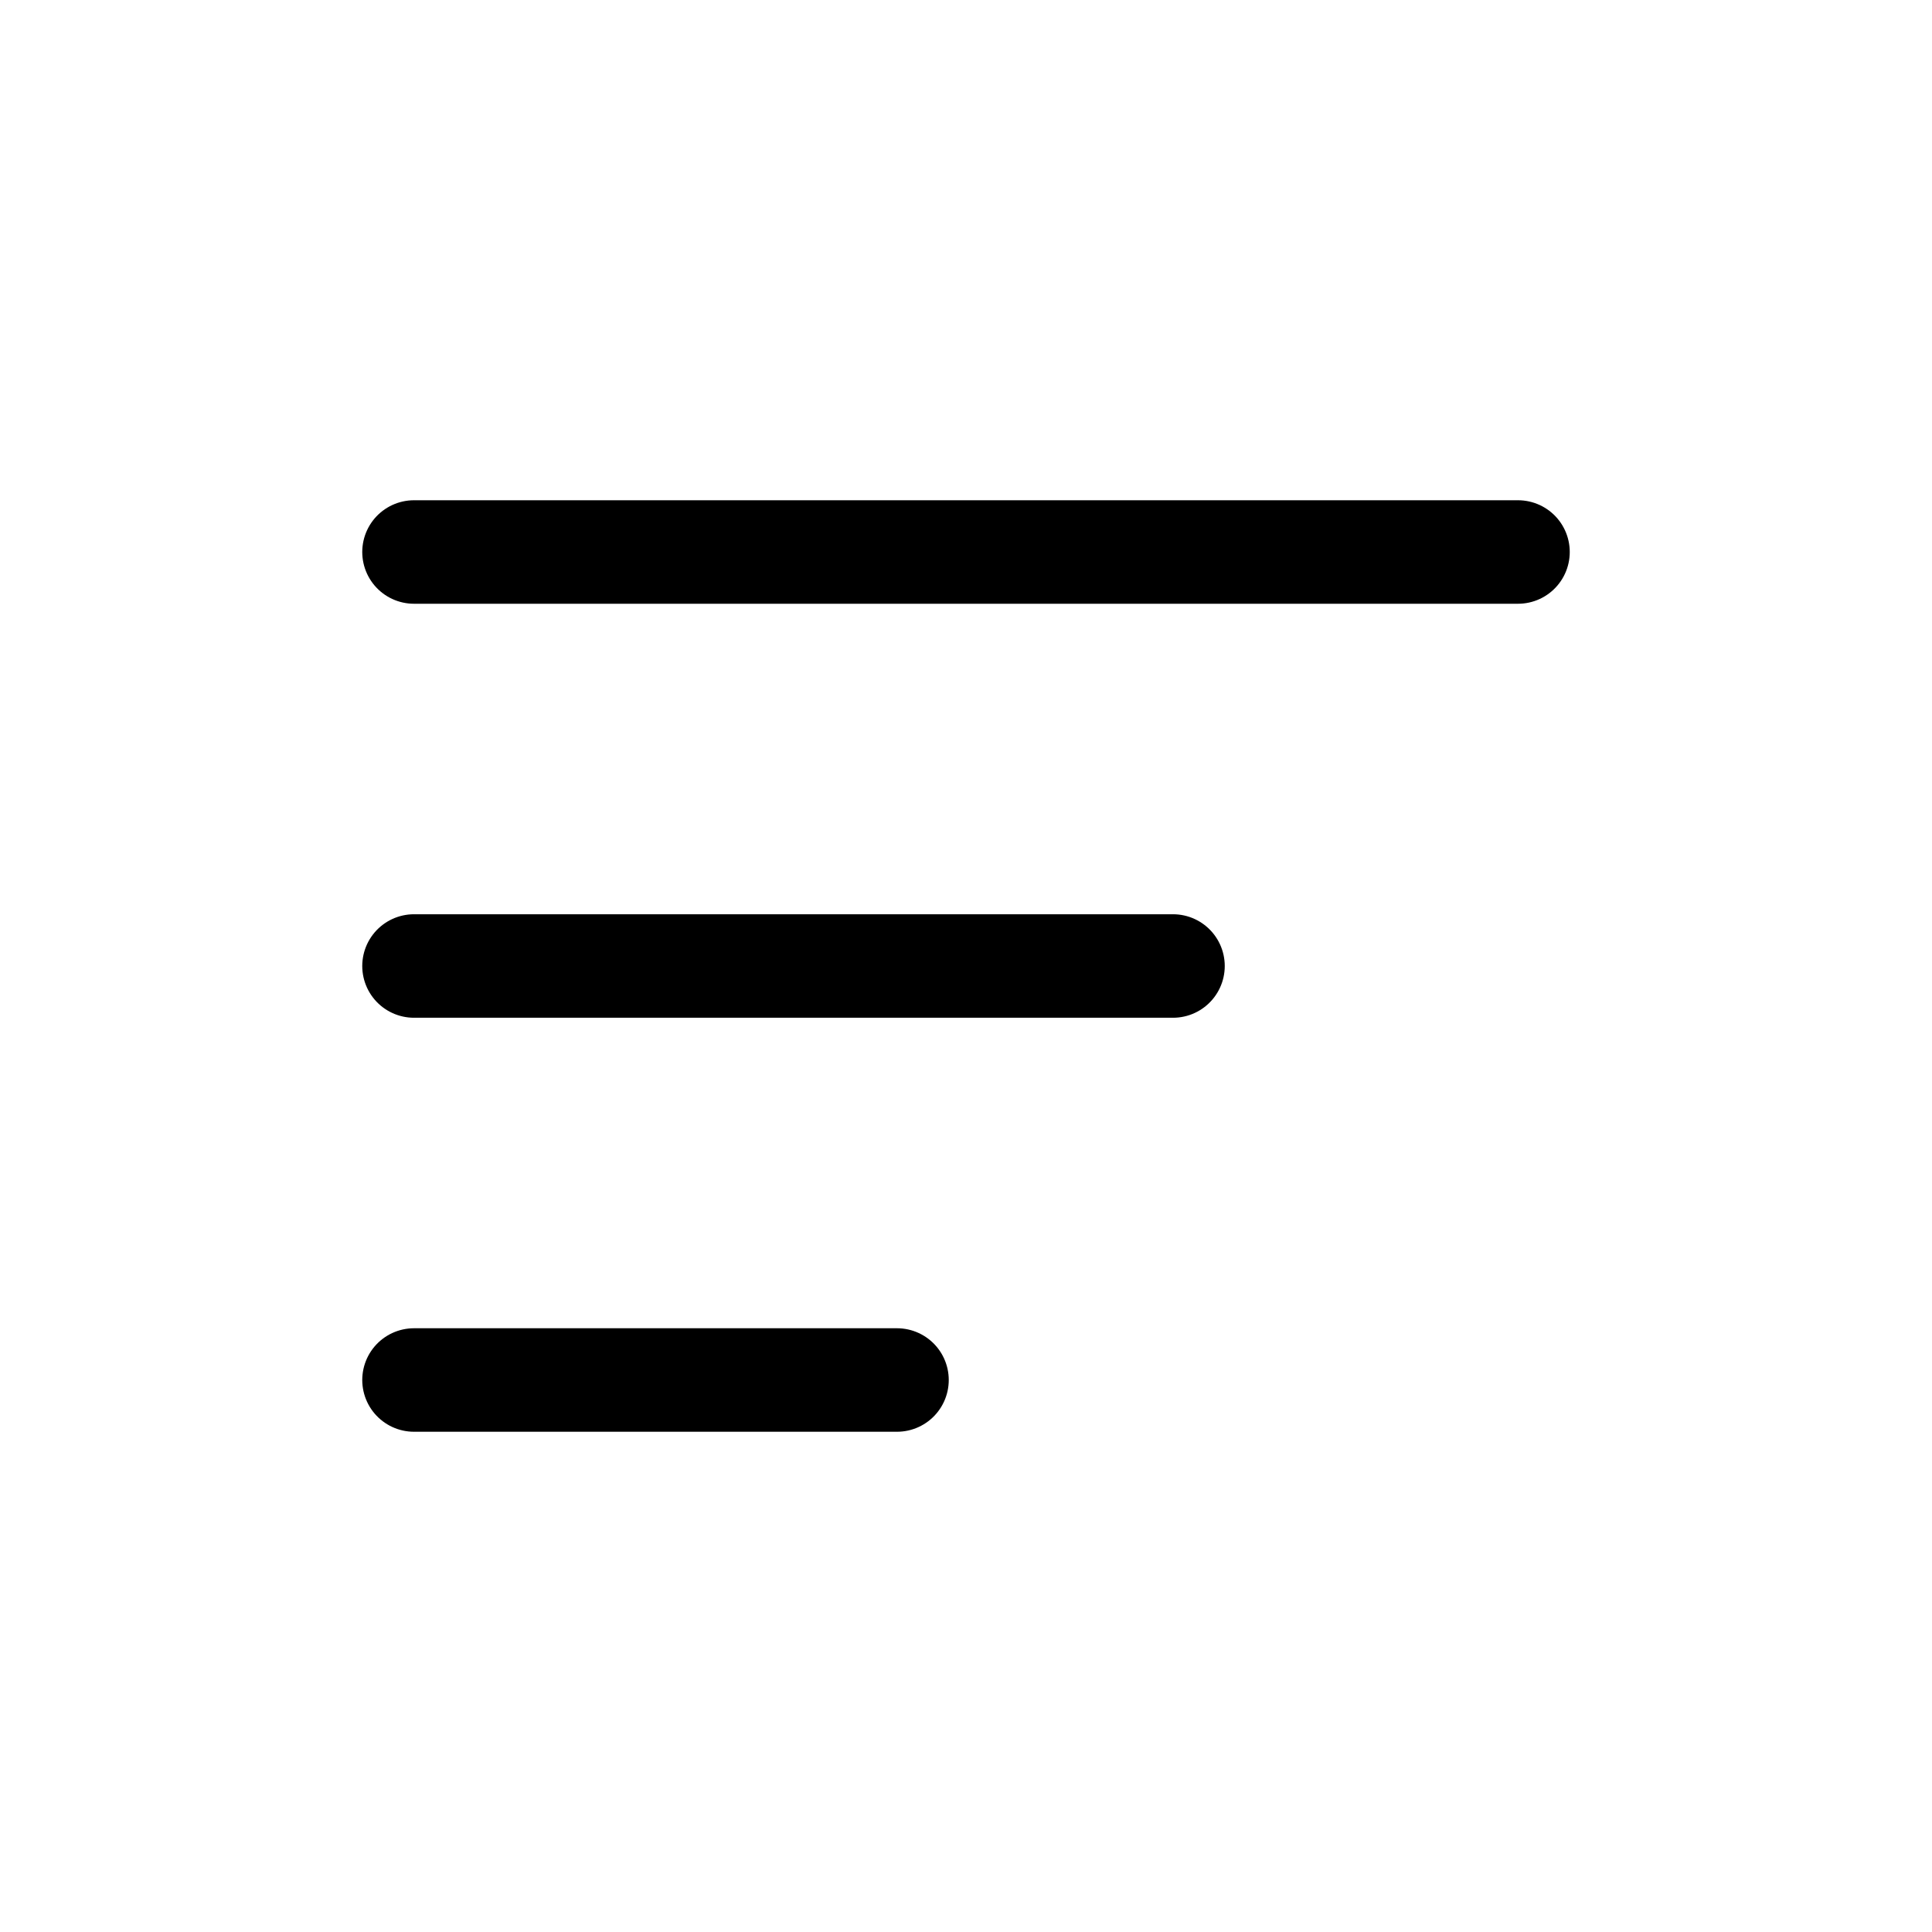
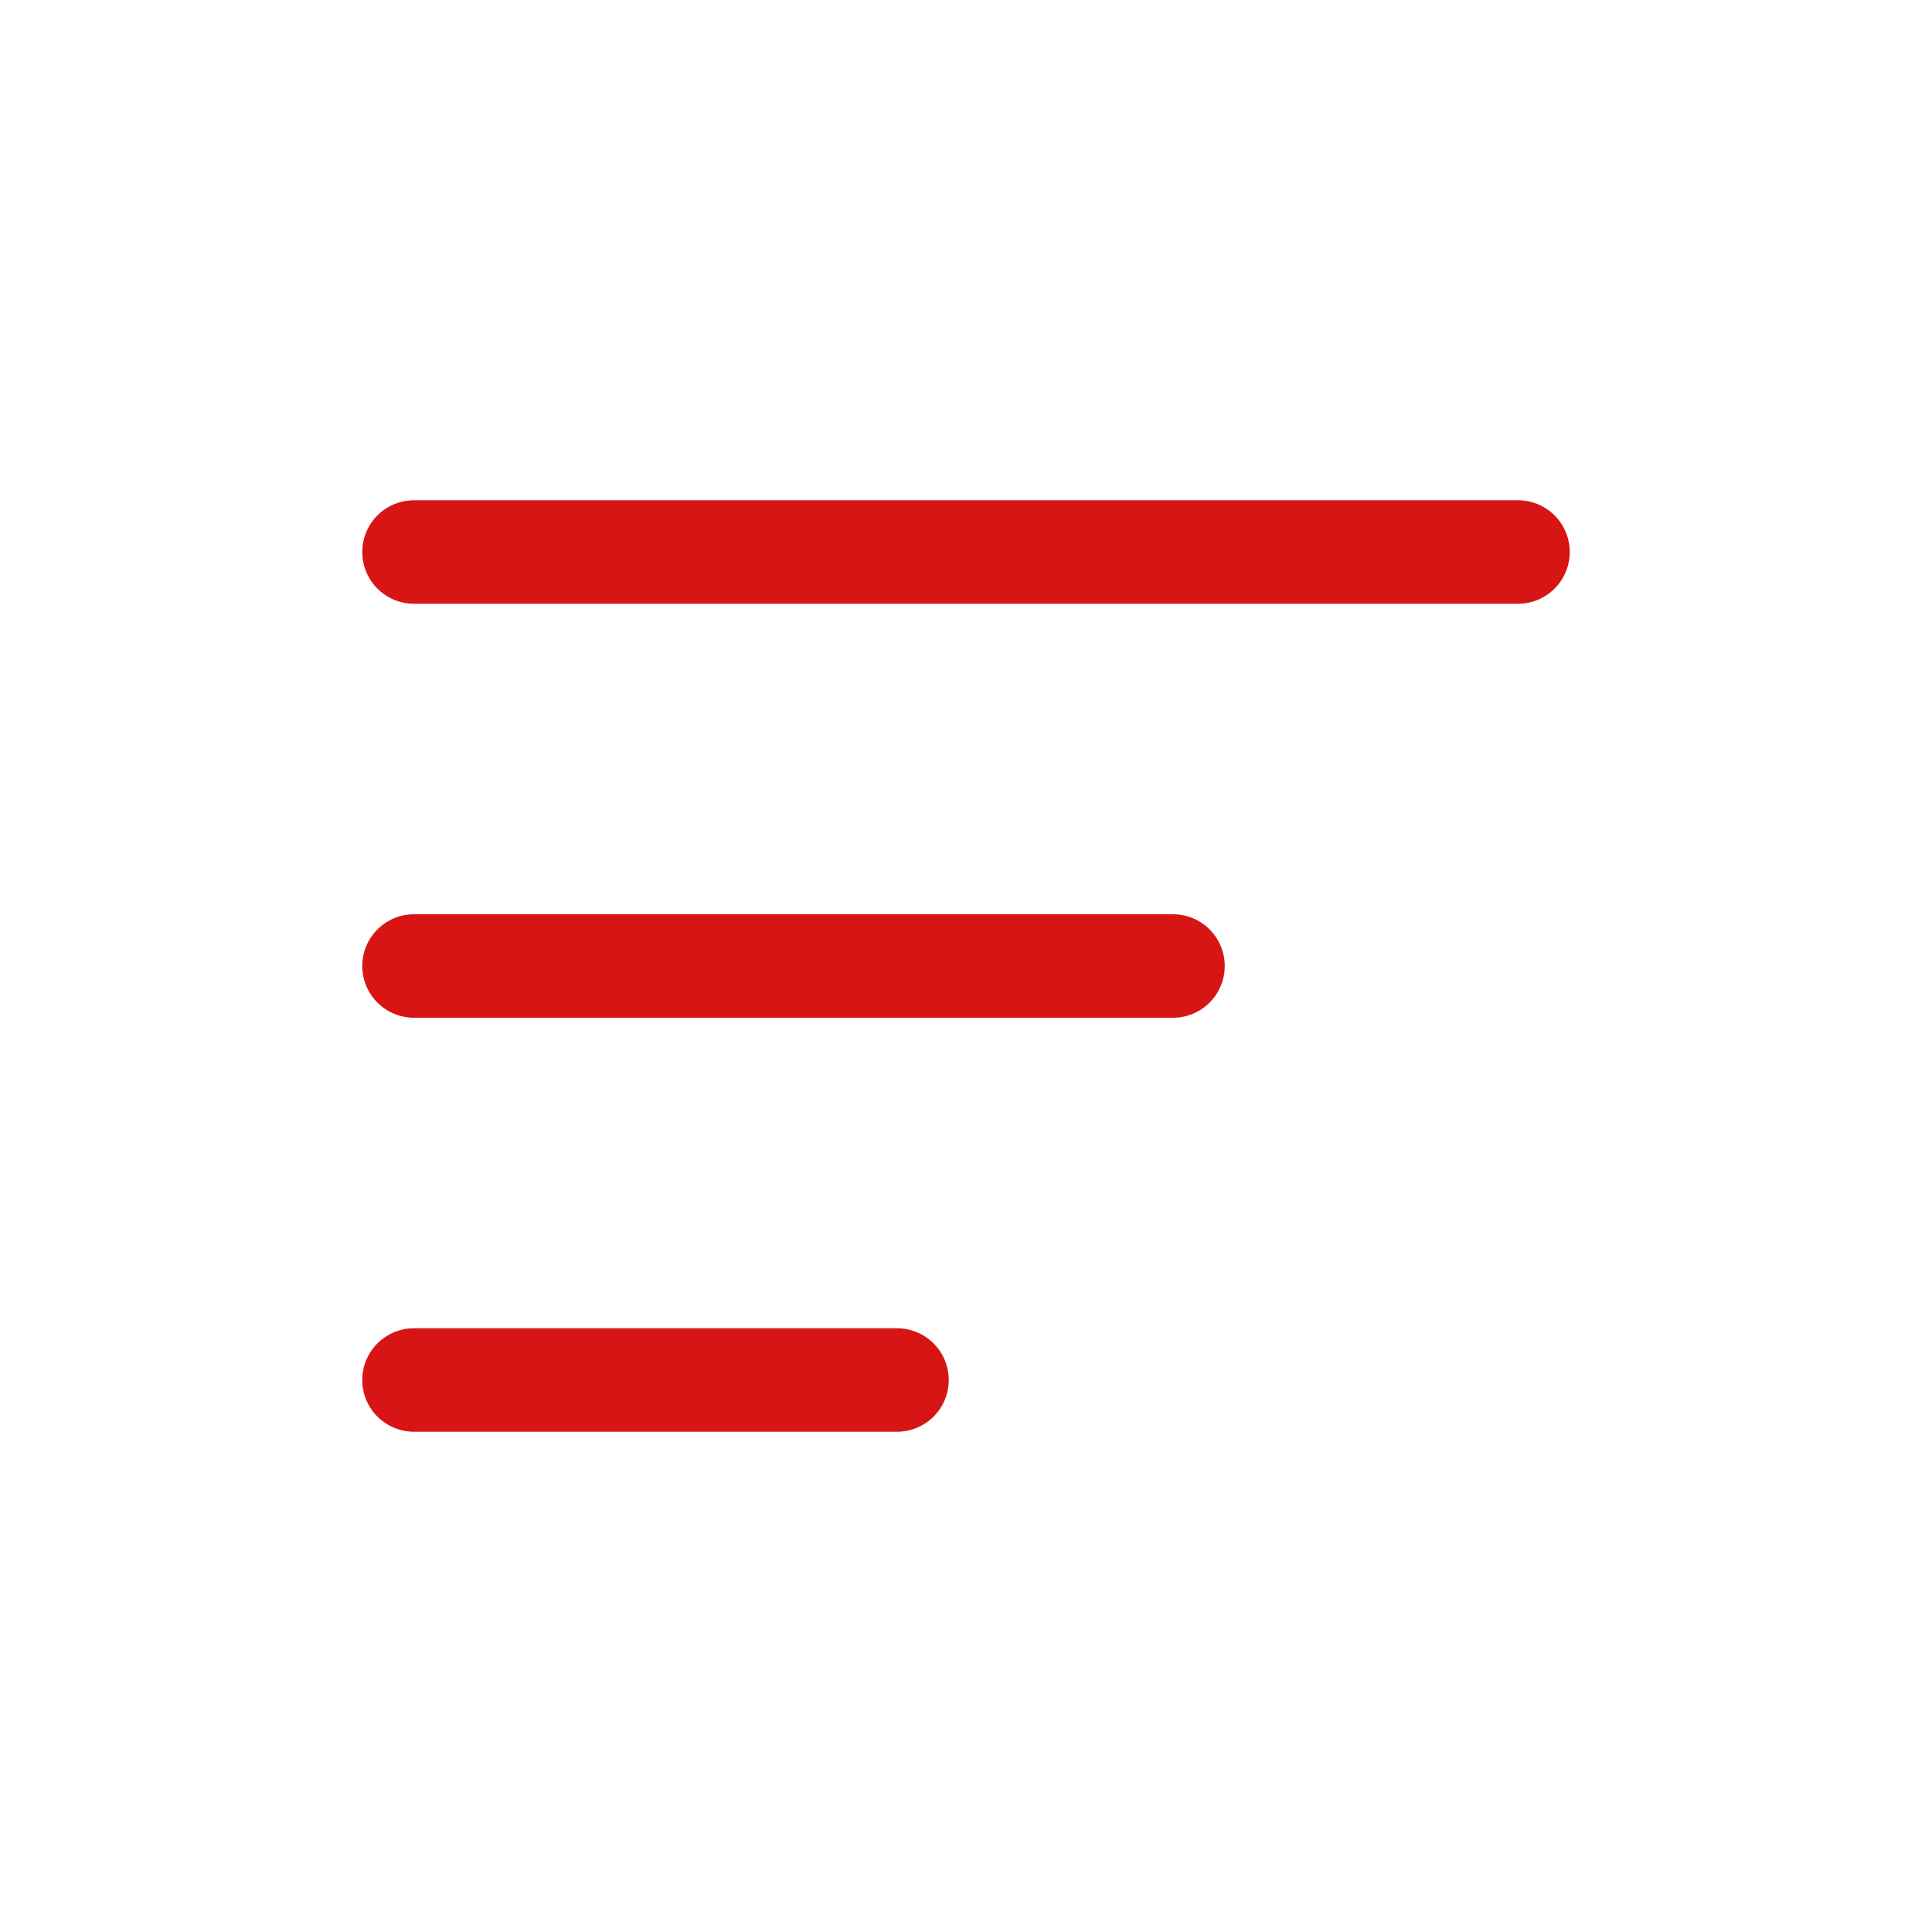
<svg xmlns="http://www.w3.org/2000/svg" width="28" height="28" viewBox="0 0 28 28" fill="none">
-   <path d="M22 8L6 8" stroke="black" stroke-width="1.5" stroke-linecap="round" stroke-linejoin="round" />
-   <path d="M17 14H6" stroke="black" stroke-width="1.5" stroke-linecap="round" stroke-linejoin="round" />
-   <path d="M13 20H6" stroke="black" stroke-width="1.5" stroke-linecap="round" stroke-linejoin="round" />
+   <path d="M22 8L6 8" stroke="#D81515" stroke-width="1.5" stroke-linecap="round" stroke-linejoin="round" />
+   <path d="M17 14H6" stroke="#D81515" stroke-width="1.5" stroke-linecap="round" stroke-linejoin="round" />
+   <path d="M13 20H6" stroke="#D81515" stroke-width="1.5" stroke-linecap="round" stroke-linejoin="round" />
</svg>
